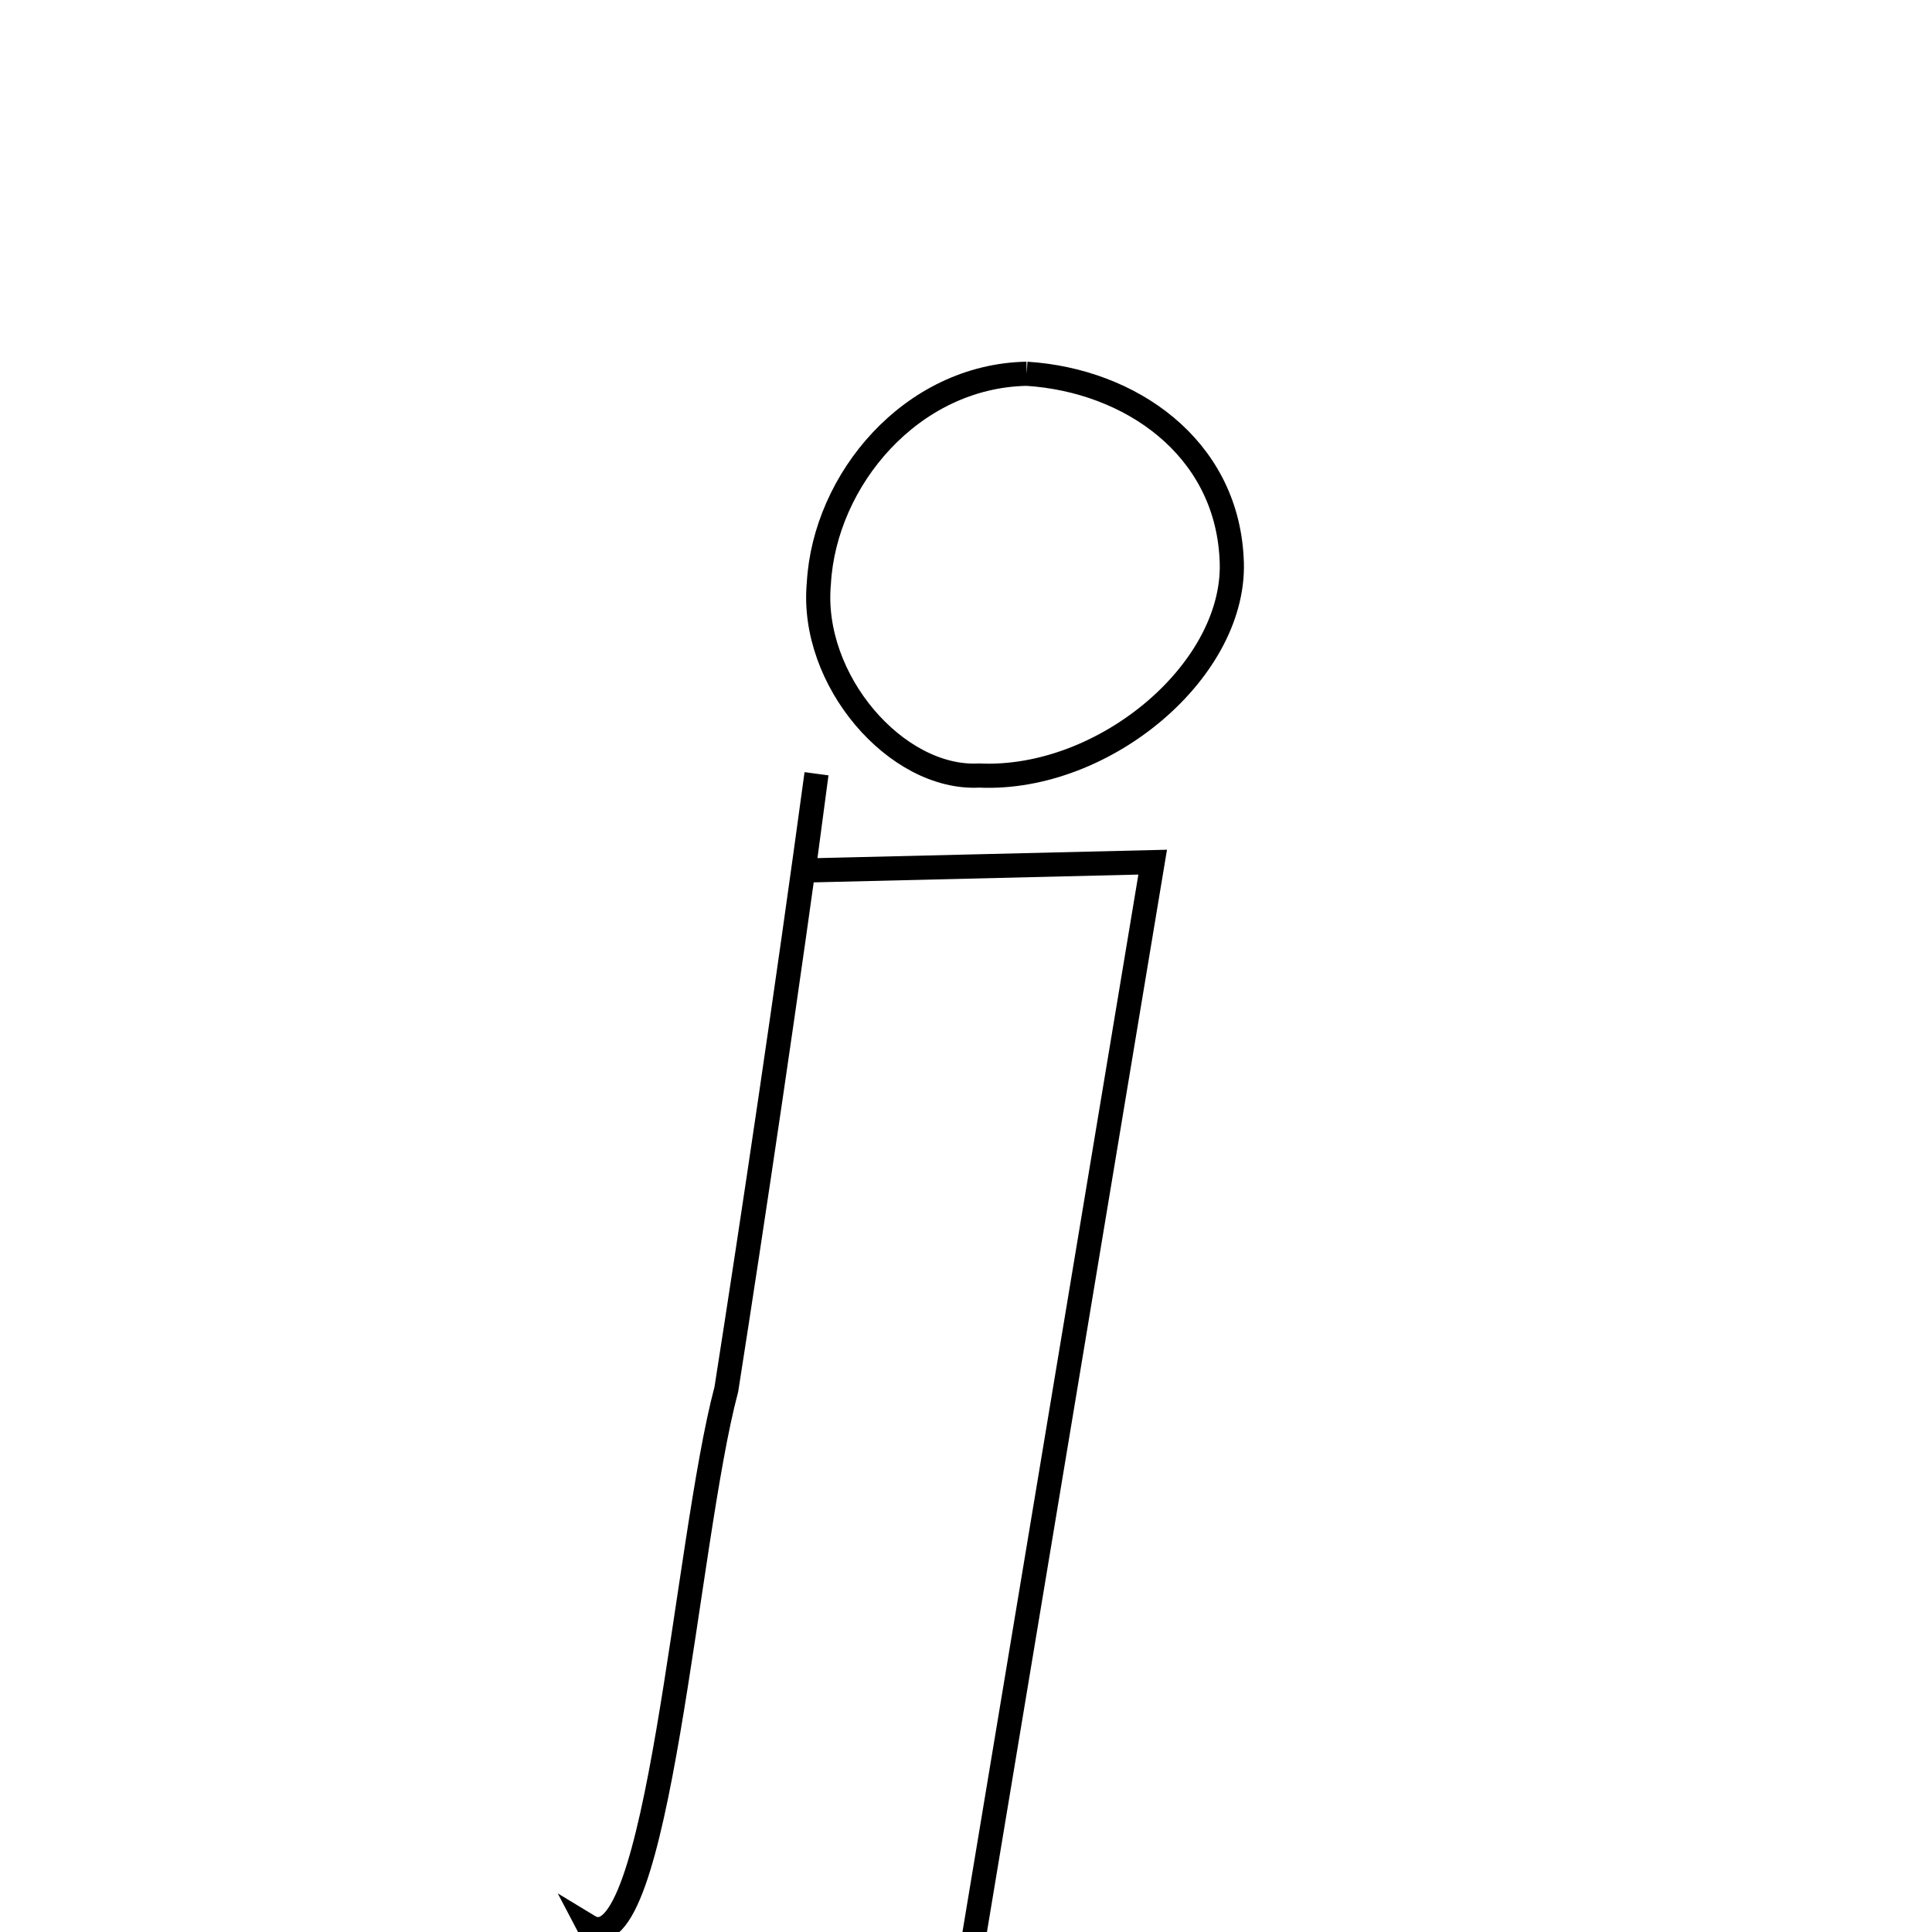
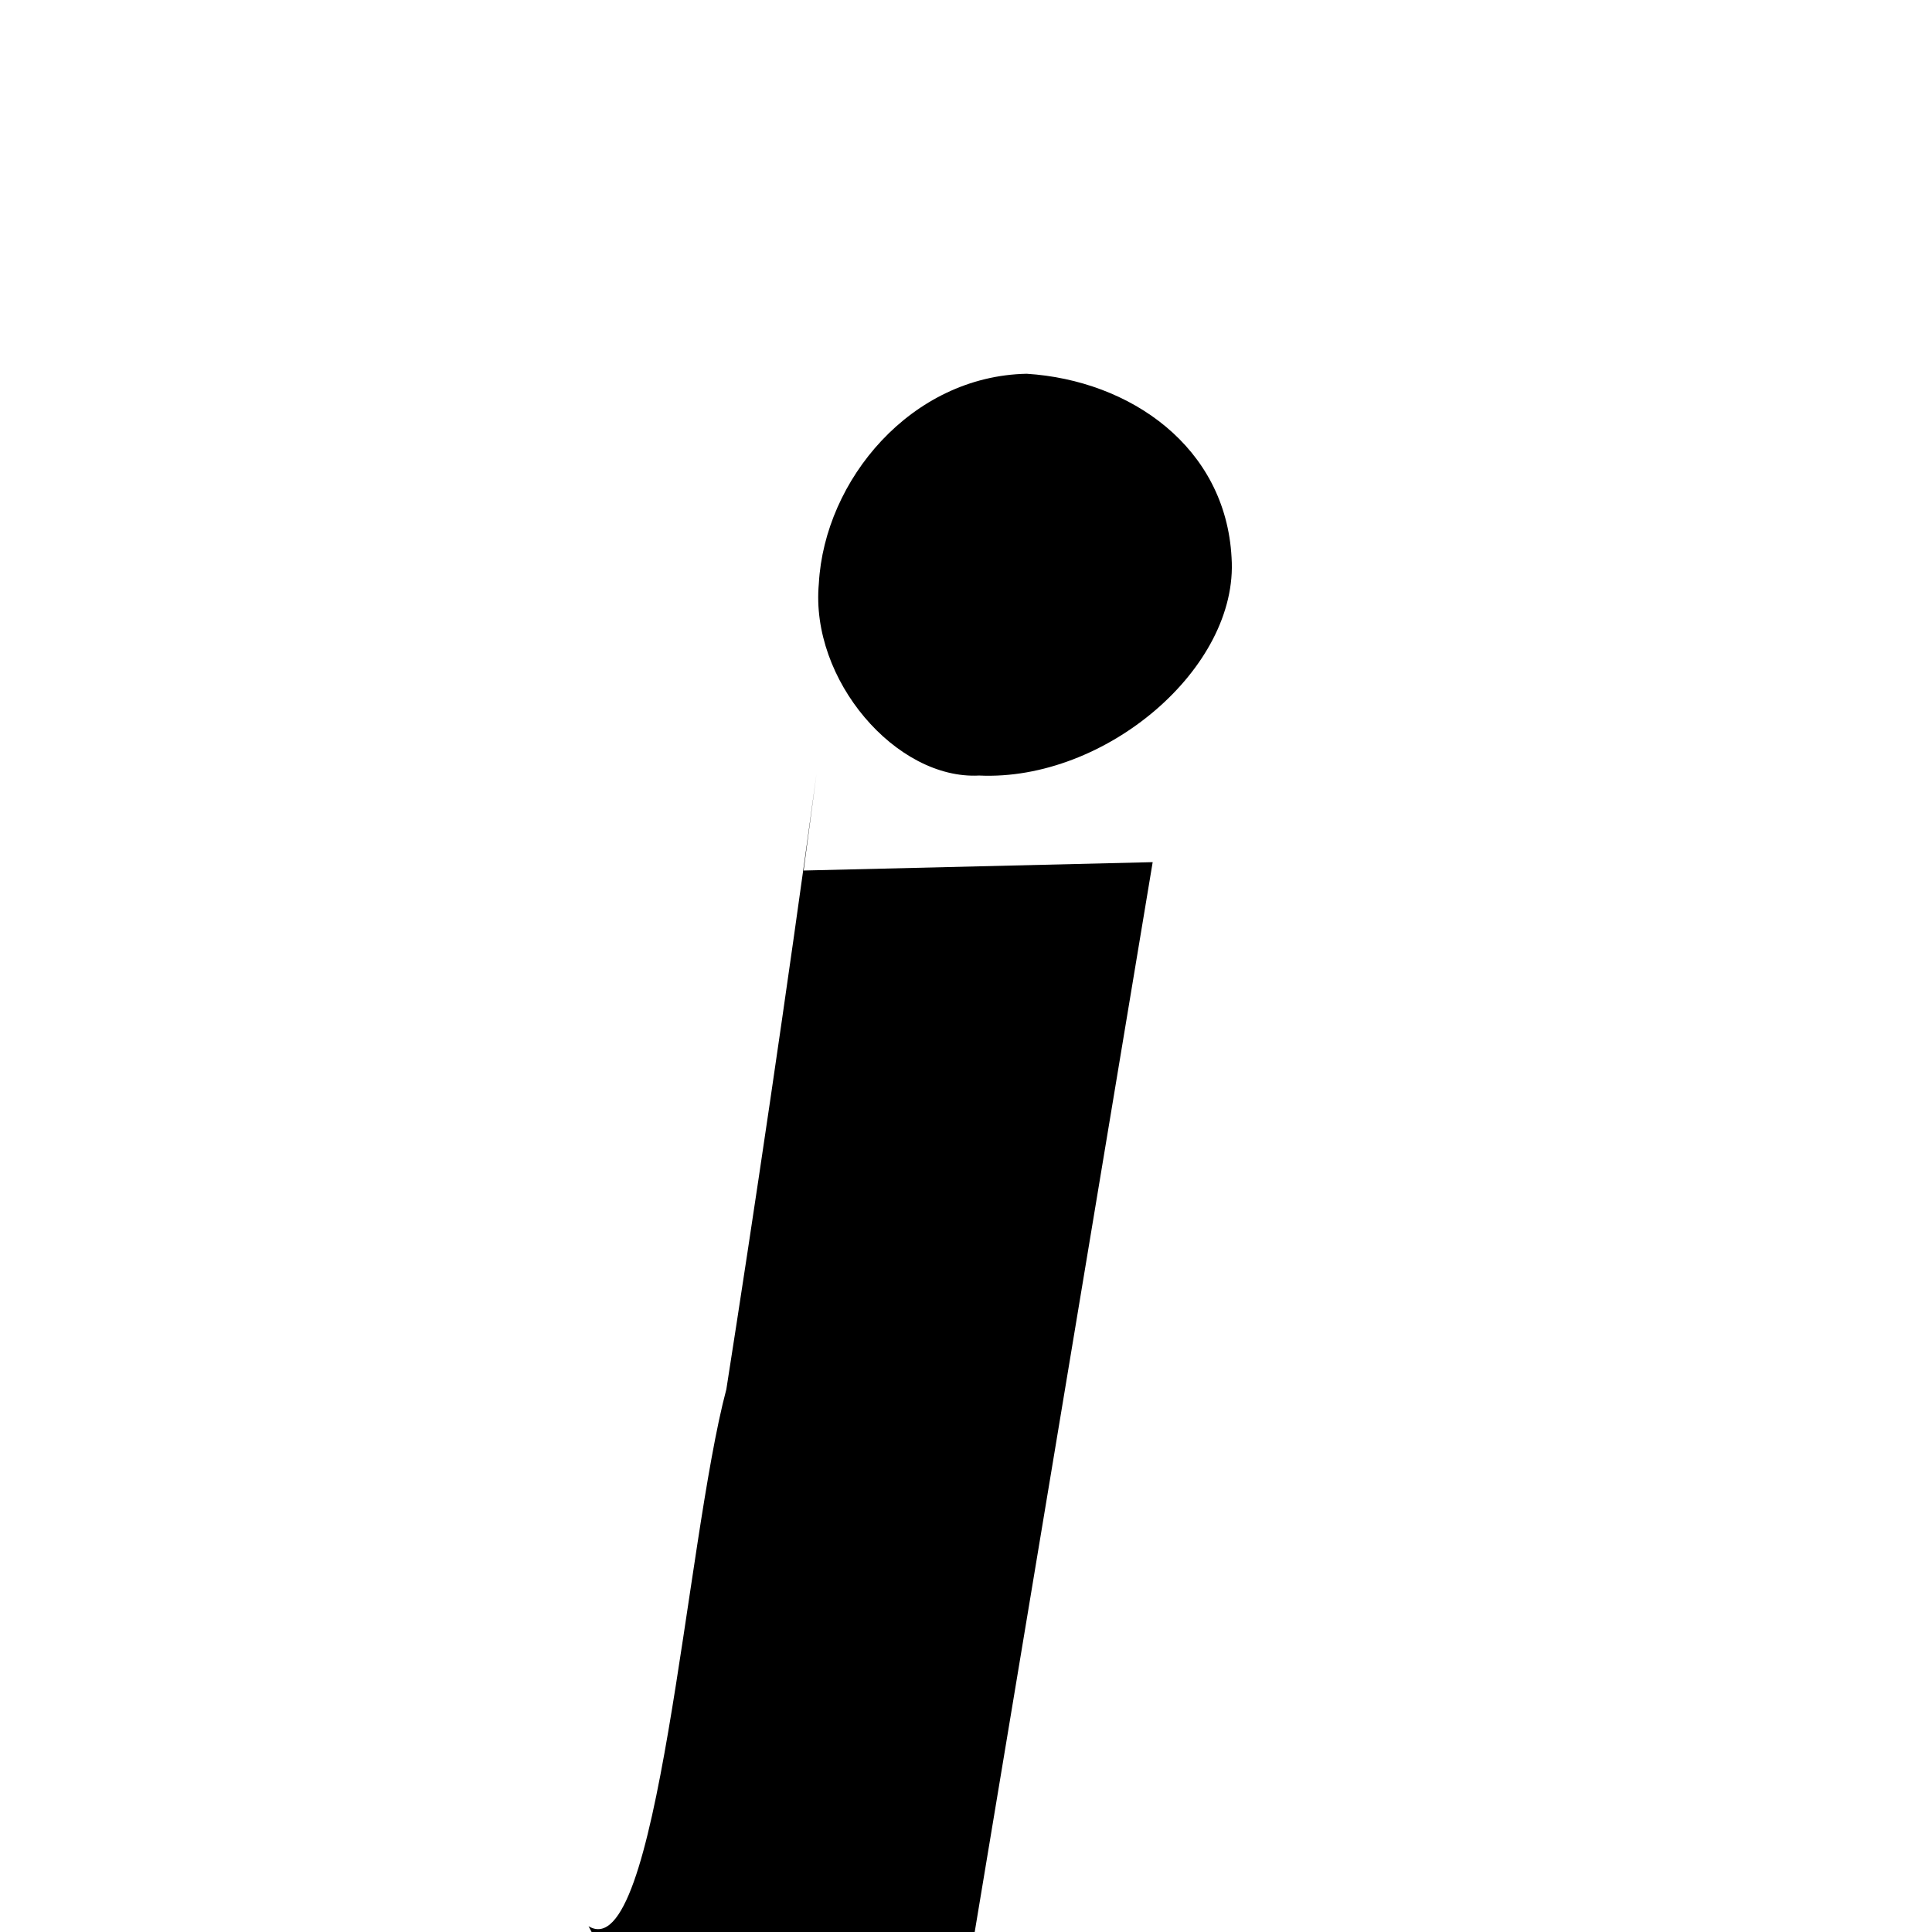
<svg xmlns="http://www.w3.org/2000/svg" width="50px" height="50px" style="-ms-transform: rotate(360deg); -webkit-transform: rotate(360deg); transform: rotate(360deg);" preserveAspectRatio="xMidYMid meet" viewBox="0 0 24 24">
-   <path d="M 12.754 4.643 C 14.045 4.725 15.226 5.554 15.299 6.927 C 15.391 8.298 13.729 9.707 12.163 9.634 C 11.134 9.688 10.061 8.446 10.172 7.248 C 10.243 5.961 11.32 4.671 12.754 4.643 M 9.983 10.814 L 14.319 10.71 L 11.852 25.54 C 11.337 27.494 10.018 29.105 7.311 23.928 C 8.179 24.455 8.515 19.163 9.023 17.258 C 9.354 15.147 9.774 12.33 10.143 9.612 L 9.983 10.814 " fill="none" stroke="black" stroke-width="0.3" />
+   <path d="M 12.754 4.643 C 14.045 4.725 15.226 5.554 15.299 6.927 C 15.391 8.298 13.729 9.707 12.163 9.634 C 11.134 9.688 10.061 8.446 10.172 7.248 C 10.243 5.961 11.32 4.671 12.754 4.643 M 9.983 10.814 L 14.319 10.71 L 11.852 25.54 C 11.337 27.494 10.018 29.105 7.311 23.928 C 8.179 24.455 8.515 19.163 9.023 17.258 C 9.354 15.147 9.774 12.33 10.143 9.612 L 9.983 10.814 " stroke-width="1.0" fill="rgb(0, 0, 0)" opacity="1.0" />
</svg>
